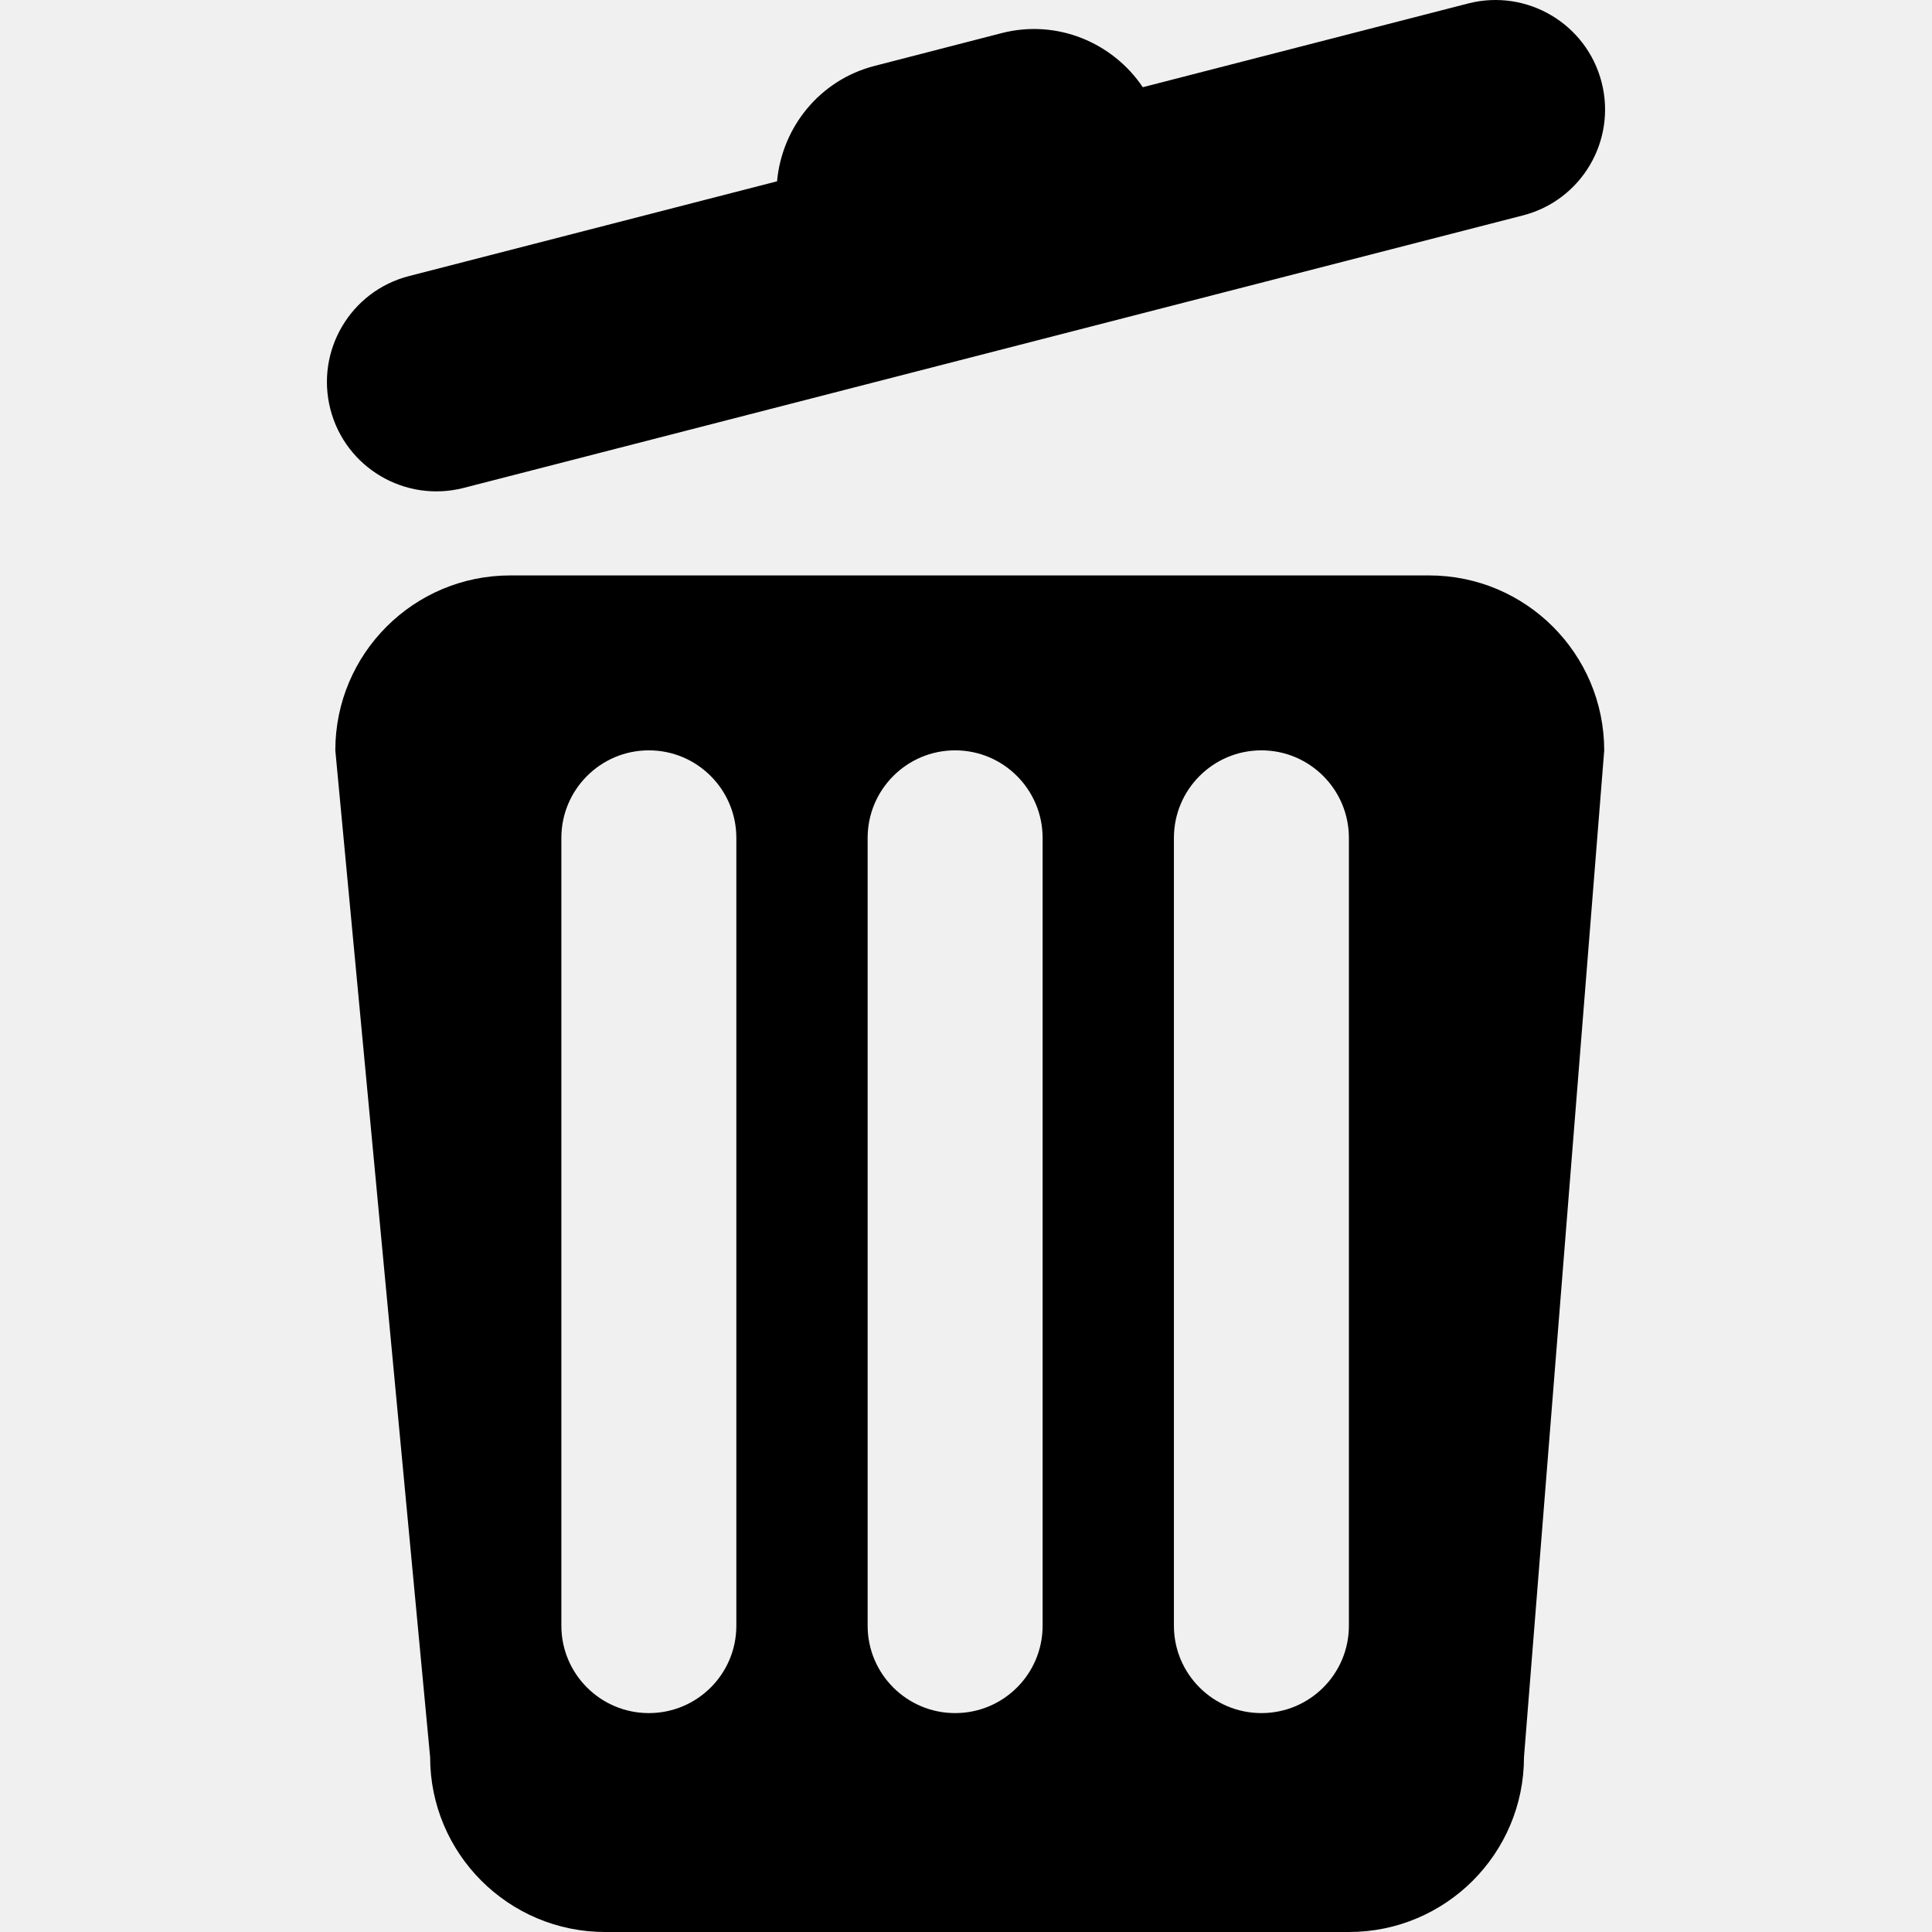
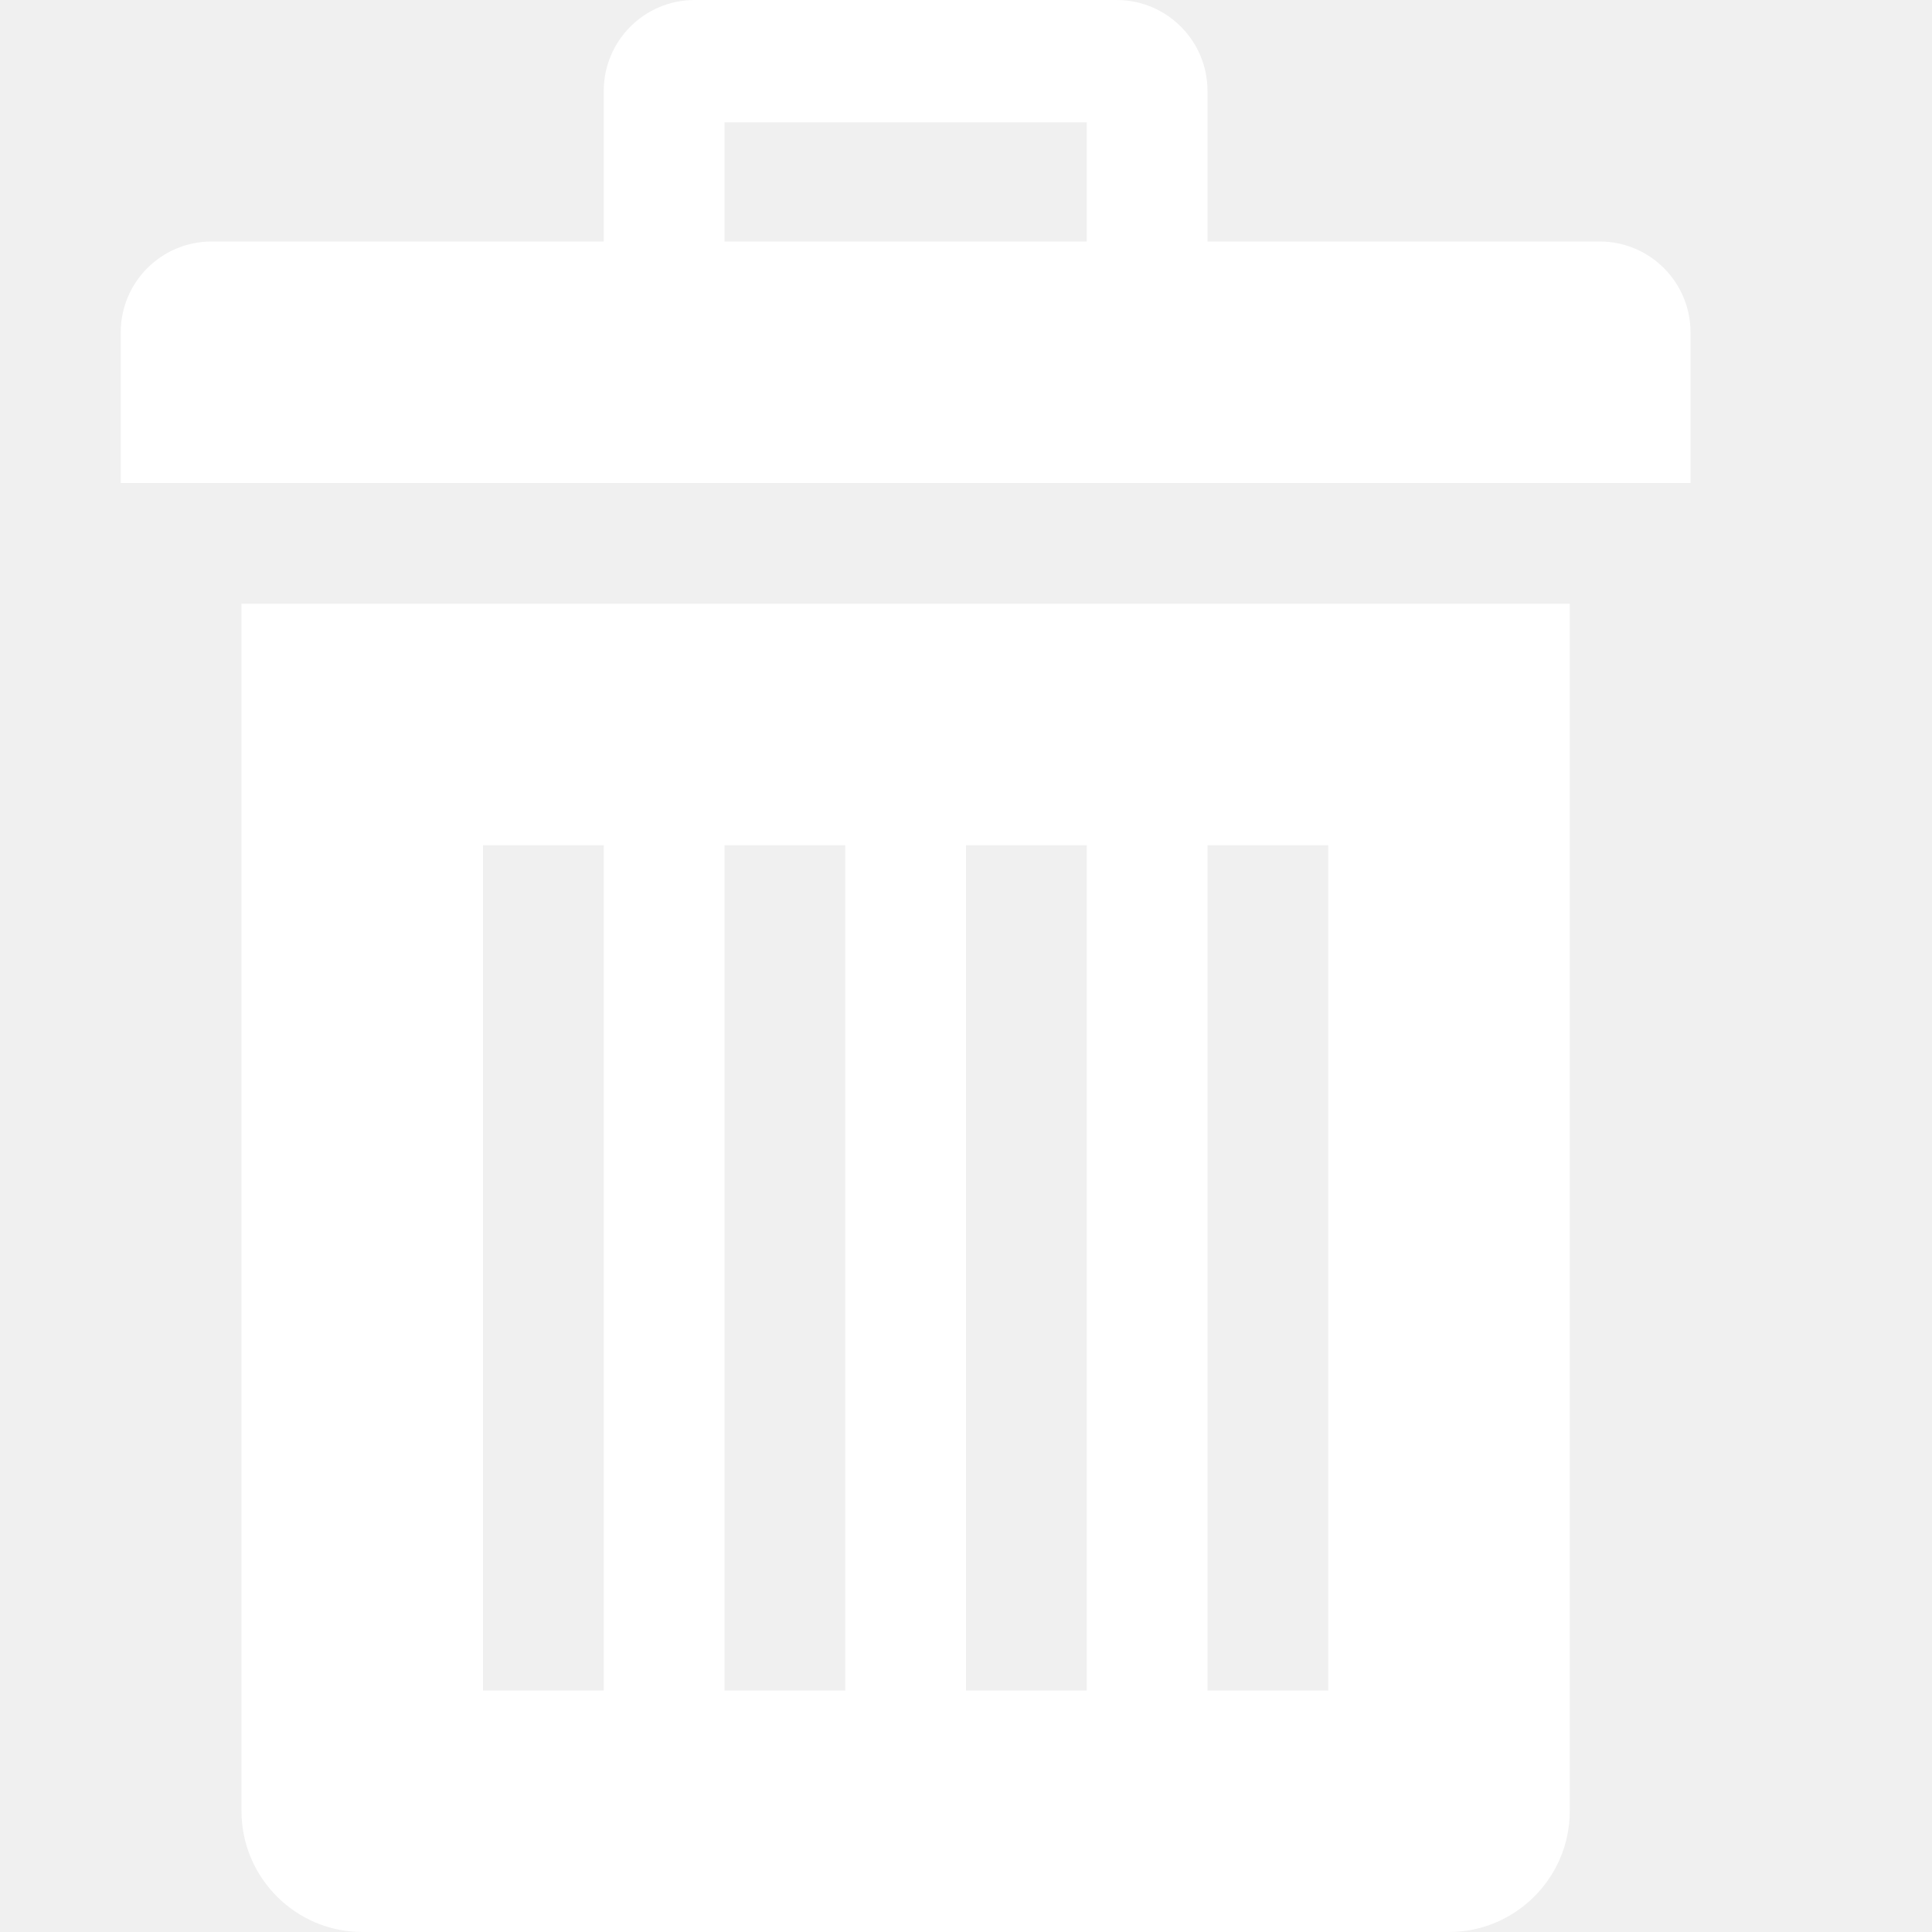
- <svg xmlns="http://www.w3.org/2000/svg" version="1.1" id="Capa_1" x="0px" y="0px" width="791.957px" height="791.957px" viewBox="0 0 791.957 791.957" style="enable-background:new 0 0 791.957 791.957;" xml:space="preserve">
-   <g>
-     <g id="_x35_">
-       <g>
-         <path d="M585.82,235.876H209.179c-39.621,0-71.728,32.082-71.728,71.703l38.865,412.675c0,39.597,32.131,71.703,71.751,71.703     h304.89c39.62,0,71.751-32.106,71.751-71.703l32.888-412.675C657.547,267.958,625.441,235.876,585.82,235.876z M301.839,666.41     c0,19.786-16.053,35.814-35.864,35.814c-19.81,0-35.863-16.053-35.863-35.814V343.467c0-19.786,16.053-35.888,35.863-35.888     c19.811,0,35.864,16.102,35.864,35.888V666.41L301.839,666.41z M427.385,666.41c0,19.786-16.053,35.814-35.863,35.814     c-19.81,0-35.863-16.053-35.863-35.814V343.467c0-19.786,16.053-35.888,35.863-35.888c19.811,0,35.863,16.102,35.863,35.888     V666.41z M552.933,666.41c0,19.786-16.054,35.814-35.864,35.814s-35.863-16.053-35.863-35.814V343.467     c0-19.786,16.053-35.888,35.863-35.888s35.864,16.102,35.864,35.888V666.41z M190.027,200.013L624.27,88.299     c23.981-6.148,38.425-30.594,32.252-54.576c-6.172-23.982-30.618-38.425-54.6-32.326L468.446,35.748     c-12.369-18.347-35.205-27.983-57.845-22.177l-52.088,13.443c-22.641,5.831-37.986,25.275-39.987,47.306l-150.847,38.84     c-23.982,6.148-38.401,30.594-32.253,54.576C141.599,191.742,166.045,206.136,190.027,200.013z" />
-       </g>
-     </g>
-   </g>
-   <g>
- </g>
-   <g>
- </g>
-   <g>
- </g>
-   <g>
- </g>
-   <g>
- </g>
-   <g>
- </g>
-   <g>
- </g>
-   <g>
- </g>
-   <g>
- </g>
-   <g>
- </g>
-   <g>
- </g>
-   <g>
- </g>
-   <g>
- </g>
-   <g>
- </g>
-   <g>
- </g>
+ <svg xmlns="http://www.w3.org/2000/svg" width="16" height="16" preserveAspectRatio="xMidYMid meet" viewBox="0 0 16 16" style="-ms-transform: rotate(360deg); -webkit-transform: rotate(360deg); transform: rotate(360deg);">
+   <path d="M2 5v10c0 .55.45 1 1 1h9c.55 0 1-.45 1-1V5H2zm3 9H4V7h1v7zm2 0H6V7h1v7zm2 0H8V7h1v7zm2 0h-1V7h1v7z" fill="white" />
+   <path d="M13.25 2H10V.75A.753.753 0 0 0 9.25 0h-3.5A.753.753 0 0 0 5 .75V2H1.75a.752.752 0 0 0-.75.75V4h13V2.75a.752.752 0 0 0-.75-.75zM9 2H6v-.987h3V2z" fill="white" />
+   <rect x="0" y="0" width="16" height="16" fill="rgba(0, 0, 0, 0)" />
</svg>
